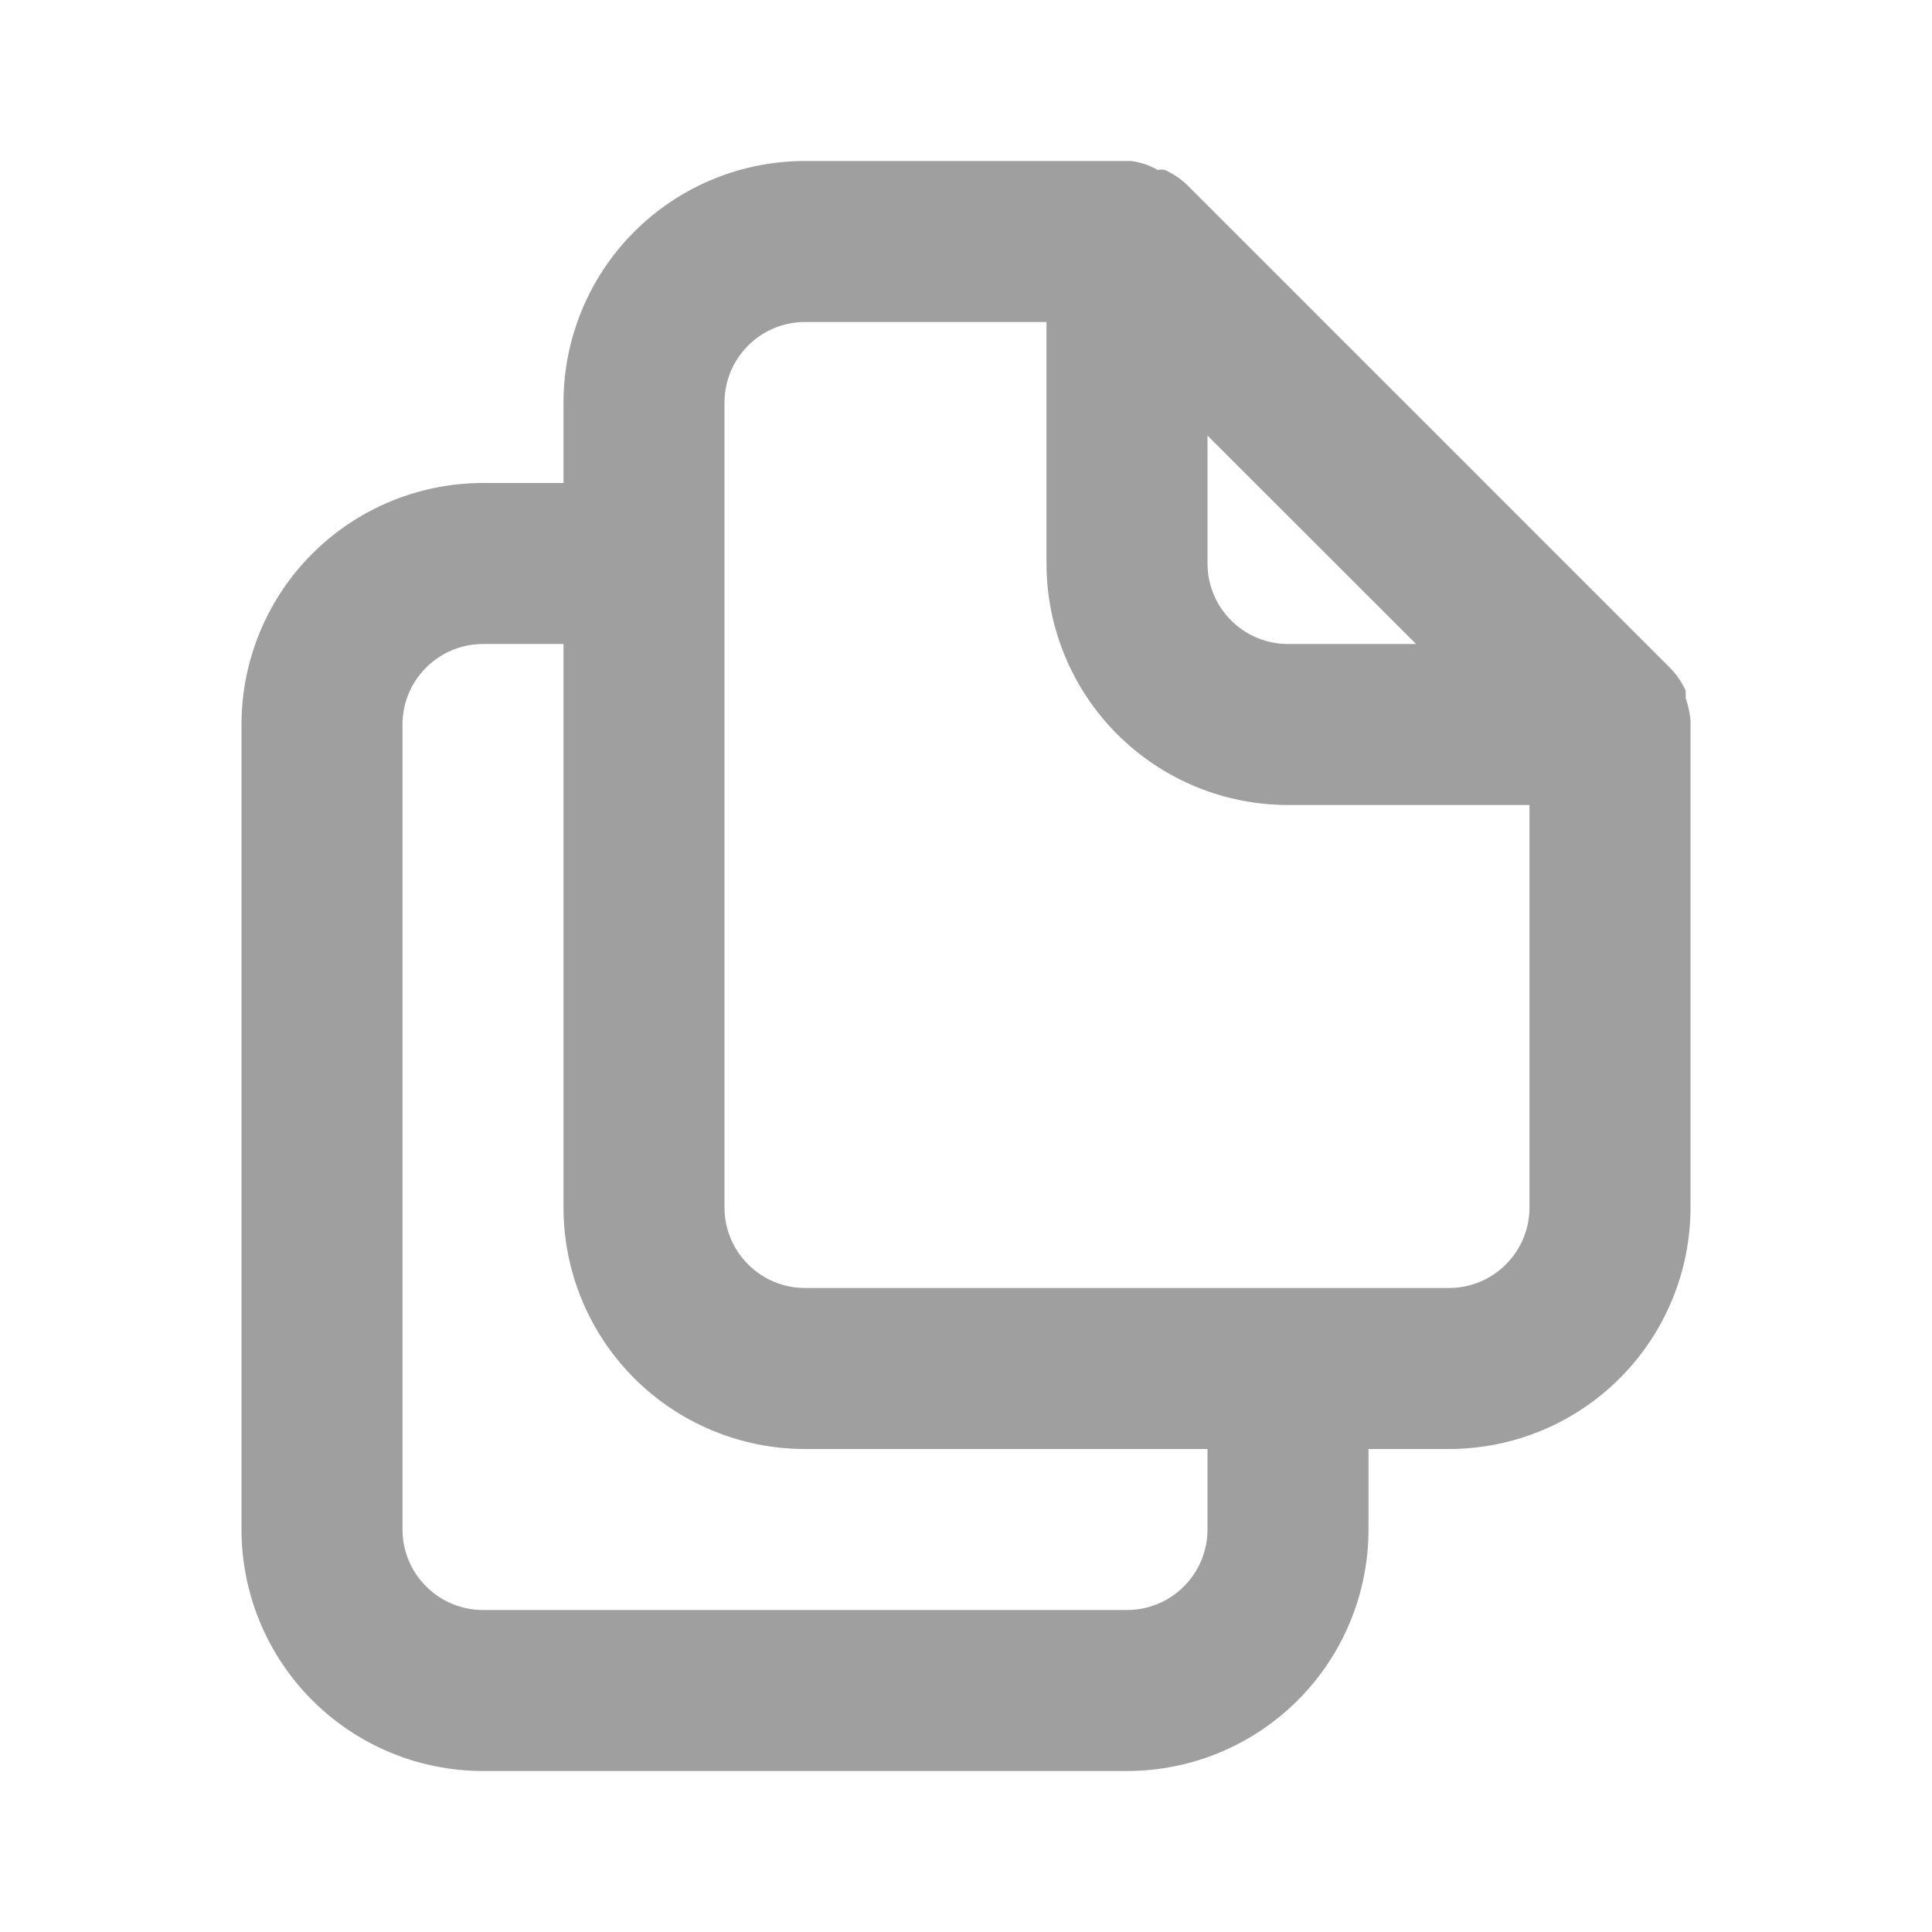
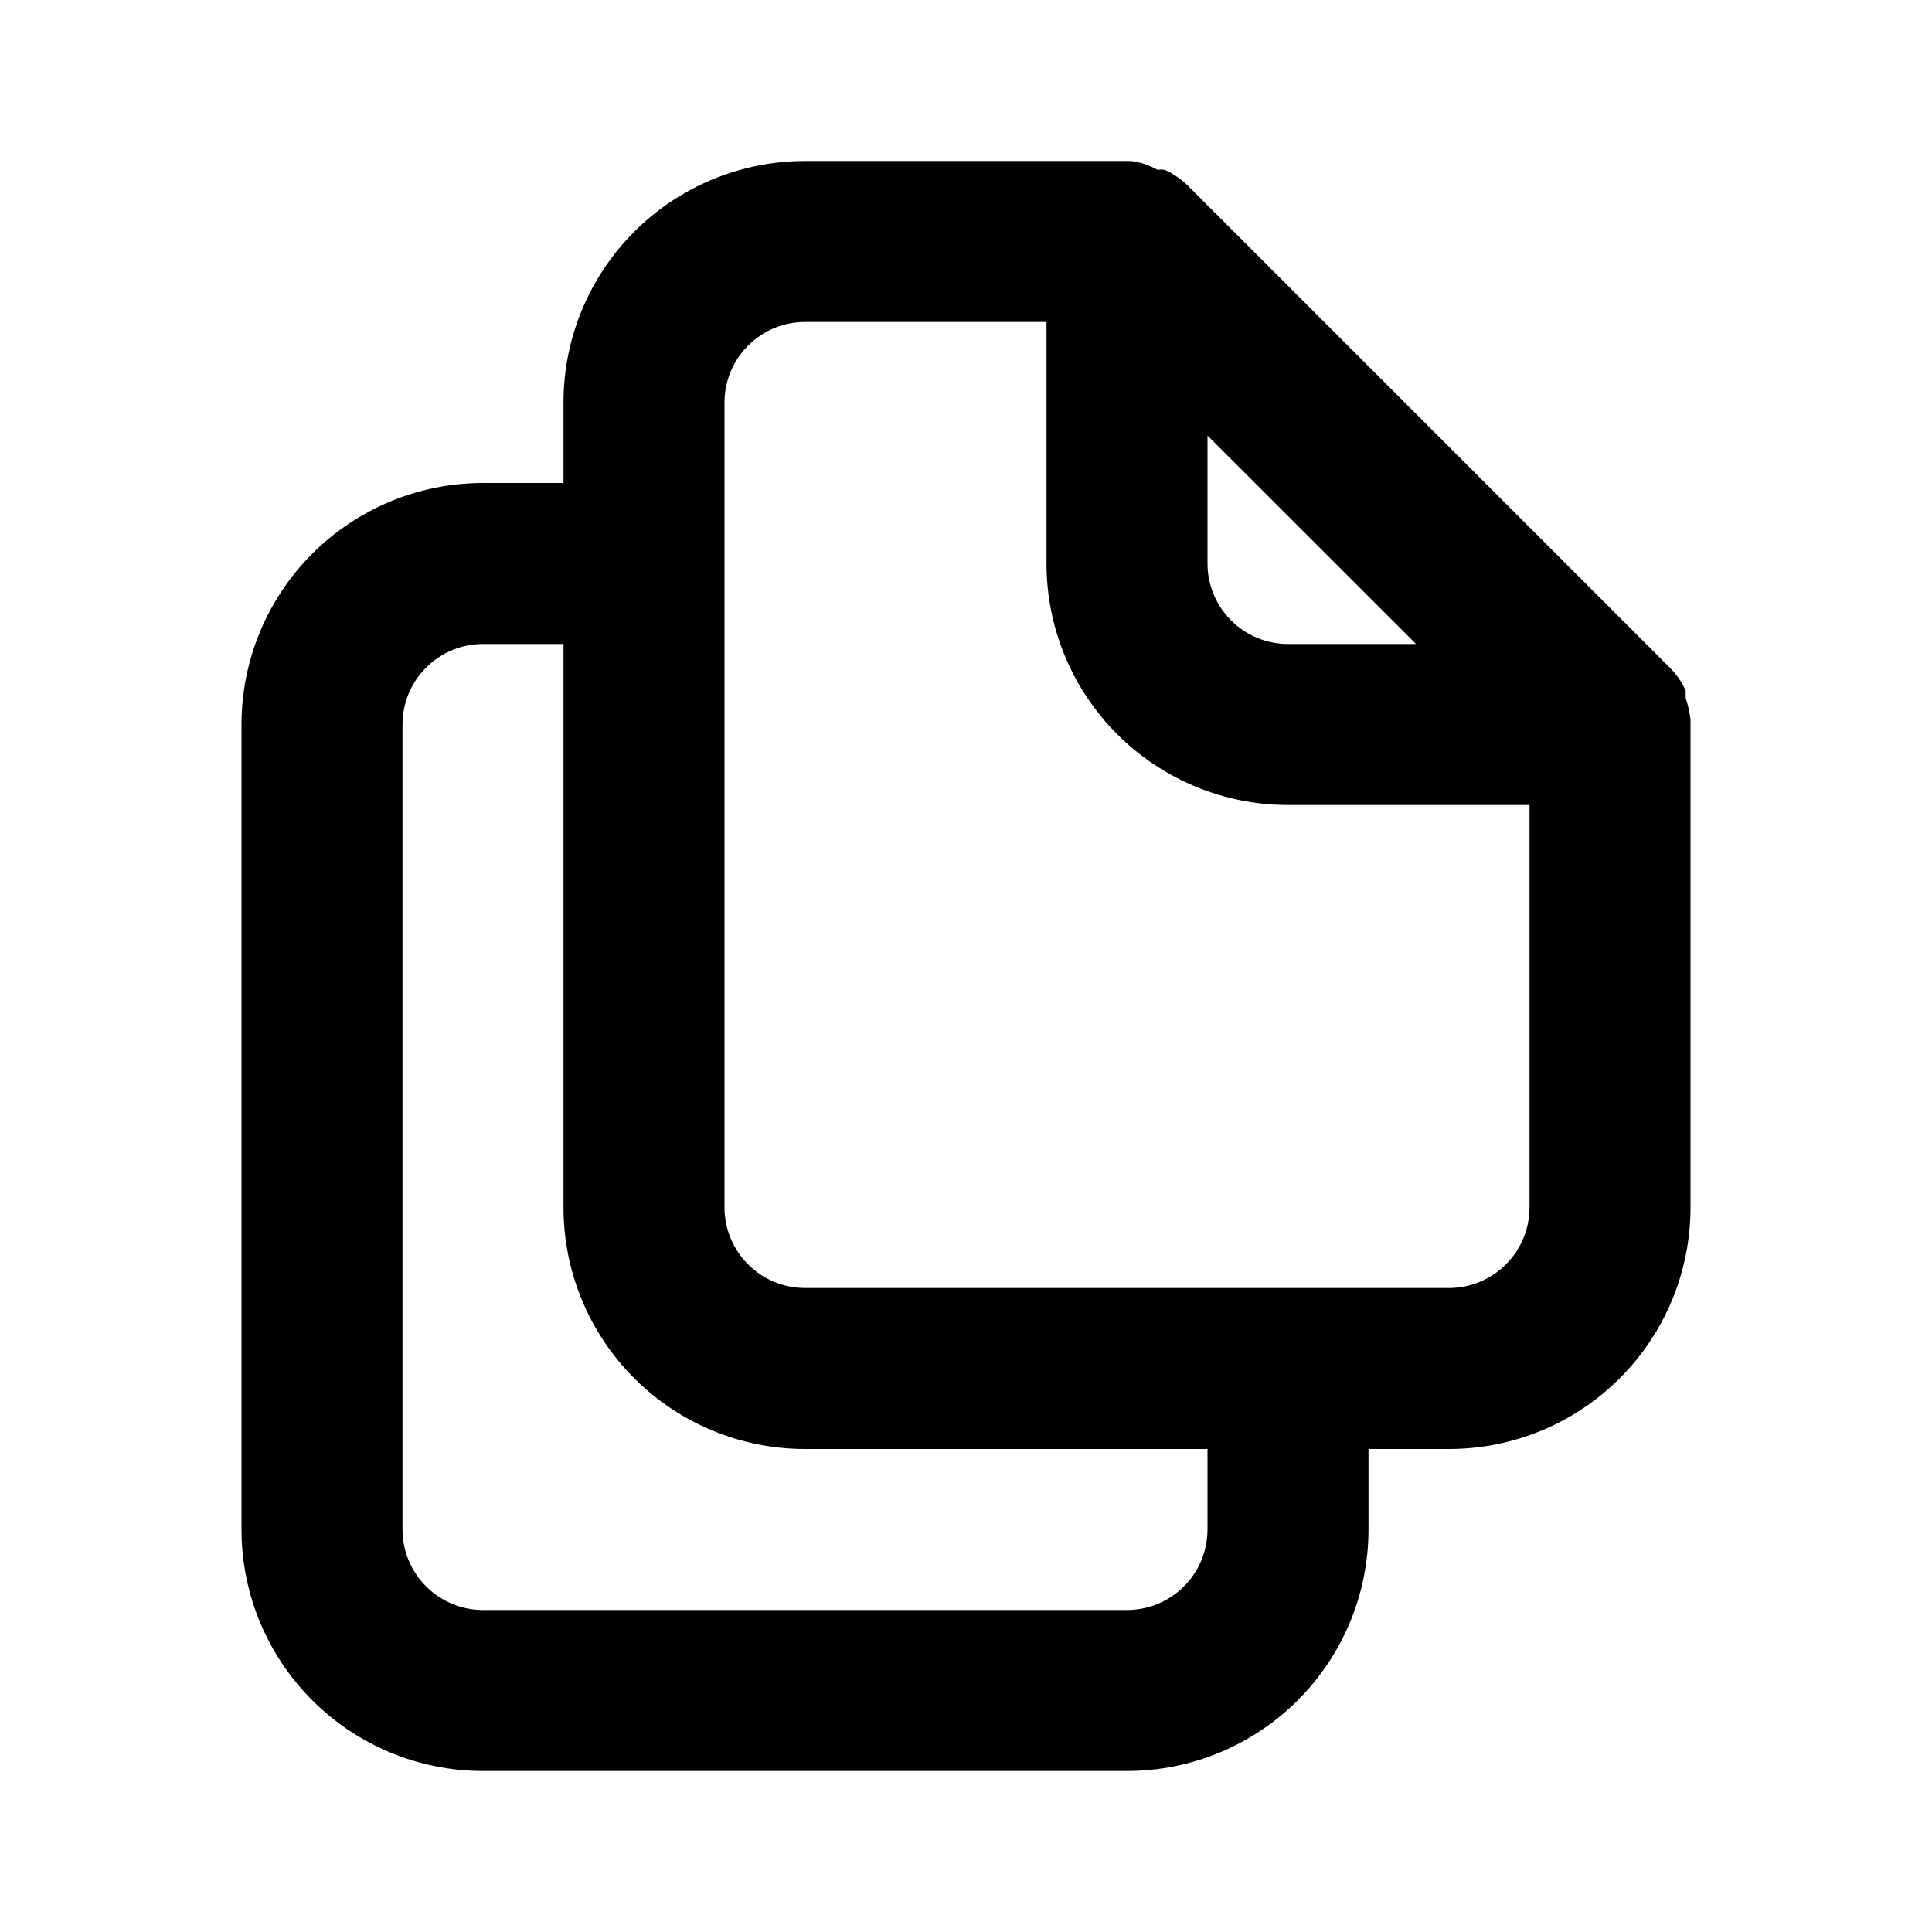
- <svg xmlns="http://www.w3.org/2000/svg" width="18" height="18" viewBox="0 0 18 18" fill="none">
-   <path d="M15.75 6.705C15.742 6.636 15.727 6.568 15.705 6.503V6.435C15.67 6.357 15.622 6.286 15.562 6.225L11.062 1.725C11.001 1.666 10.93 1.618 10.852 1.583C10.83 1.579 10.807 1.579 10.785 1.583C10.709 1.539 10.625 1.511 10.537 1.5H7.5C6.903 1.5 6.331 1.737 5.909 2.159C5.487 2.581 5.25 3.153 5.25 3.75V4.5H4.5C3.903 4.5 3.331 4.737 2.909 5.159C2.487 5.581 2.25 6.153 2.25 6.75V14.25C2.25 14.847 2.487 15.419 2.909 15.841C3.331 16.263 3.903 16.5 4.5 16.5H10.5C11.097 16.5 11.669 16.263 12.091 15.841C12.513 15.419 12.75 14.847 12.75 14.25V13.5H13.5C14.097 13.5 14.669 13.263 15.091 12.841C15.513 12.419 15.75 11.847 15.75 11.25V6.705ZM11.25 4.058L13.193 6H12C11.801 6 11.61 5.921 11.47 5.78C11.329 5.64 11.25 5.449 11.25 5.25V4.058ZM11.25 14.25C11.25 14.449 11.171 14.64 11.03 14.78C10.89 14.921 10.699 15 10.5 15H4.5C4.301 15 4.11 14.921 3.97 14.78C3.829 14.64 3.75 14.449 3.75 14.25V6.75C3.75 6.551 3.829 6.36 3.97 6.22C4.11 6.079 4.301 6 4.5 6H5.25V11.25C5.25 11.847 5.487 12.419 5.909 12.841C6.331 13.263 6.903 13.5 7.5 13.5H11.25V14.25ZM14.25 11.25C14.25 11.449 14.171 11.64 14.03 11.78C13.89 11.921 13.699 12 13.5 12H7.5C7.301 12 7.11 11.921 6.97 11.78C6.829 11.64 6.75 11.449 6.75 11.25V3.75C6.75 3.551 6.829 3.36 6.97 3.22C7.11 3.079 7.301 3 7.5 3H9.75V5.25C9.75 5.847 9.987 6.419 10.409 6.841C10.831 7.263 11.403 7.5 12 7.5H14.25V11.25Z" fill="#9F9F9F" />
+ <svg xmlns="http://www.w3.org/2000/svg" width="18" height="18" viewBox="0 0 18 18" fill="current">
+   <path d="M15.75 6.705C15.742 6.636 15.727 6.568 15.705 6.503V6.435C15.67 6.357 15.622 6.286 15.562 6.225L11.062 1.725C11.001 1.666 10.93 1.618 10.852 1.583C10.83 1.579 10.807 1.579 10.785 1.583C10.709 1.539 10.625 1.511 10.537 1.5H7.5C6.903 1.5 6.331 1.737 5.909 2.159C5.487 2.581 5.25 3.153 5.25 3.75V4.5H4.5C3.903 4.5 3.331 4.737 2.909 5.159C2.487 5.581 2.25 6.153 2.25 6.75V14.25C2.25 14.847 2.487 15.419 2.909 15.841C3.331 16.263 3.903 16.5 4.5 16.5H10.5C11.097 16.5 11.669 16.263 12.091 15.841C12.513 15.419 12.75 14.847 12.75 14.25V13.5H13.5C14.097 13.5 14.669 13.263 15.091 12.841C15.513 12.419 15.75 11.847 15.75 11.25V6.705ZM11.25 4.058L13.193 6H12C11.801 6 11.61 5.921 11.47 5.78C11.329 5.64 11.25 5.449 11.25 5.25V4.058ZM11.25 14.25C11.25 14.449 11.171 14.64 11.03 14.78C10.89 14.921 10.699 15 10.5 15H4.5C4.301 15 4.11 14.921 3.97 14.78C3.829 14.64 3.75 14.449 3.75 14.25V6.75C3.75 6.551 3.829 6.36 3.97 6.22C4.11 6.079 4.301 6 4.5 6H5.25V11.25C5.25 11.847 5.487 12.419 5.909 12.841C6.331 13.263 6.903 13.5 7.5 13.5H11.25V14.25ZM14.25 11.25C14.25 11.449 14.171 11.64 14.03 11.78C13.89 11.921 13.699 12 13.5 12H7.5C7.301 12 7.11 11.921 6.97 11.78C6.829 11.64 6.75 11.449 6.75 11.25V3.75C6.75 3.551 6.829 3.36 6.97 3.22C7.11 3.079 7.301 3 7.5 3H9.75V5.25C9.75 5.847 9.987 6.419 10.409 6.841C10.831 7.263 11.403 7.5 12 7.5H14.25V11.25Z" fill="current" />
</svg>
